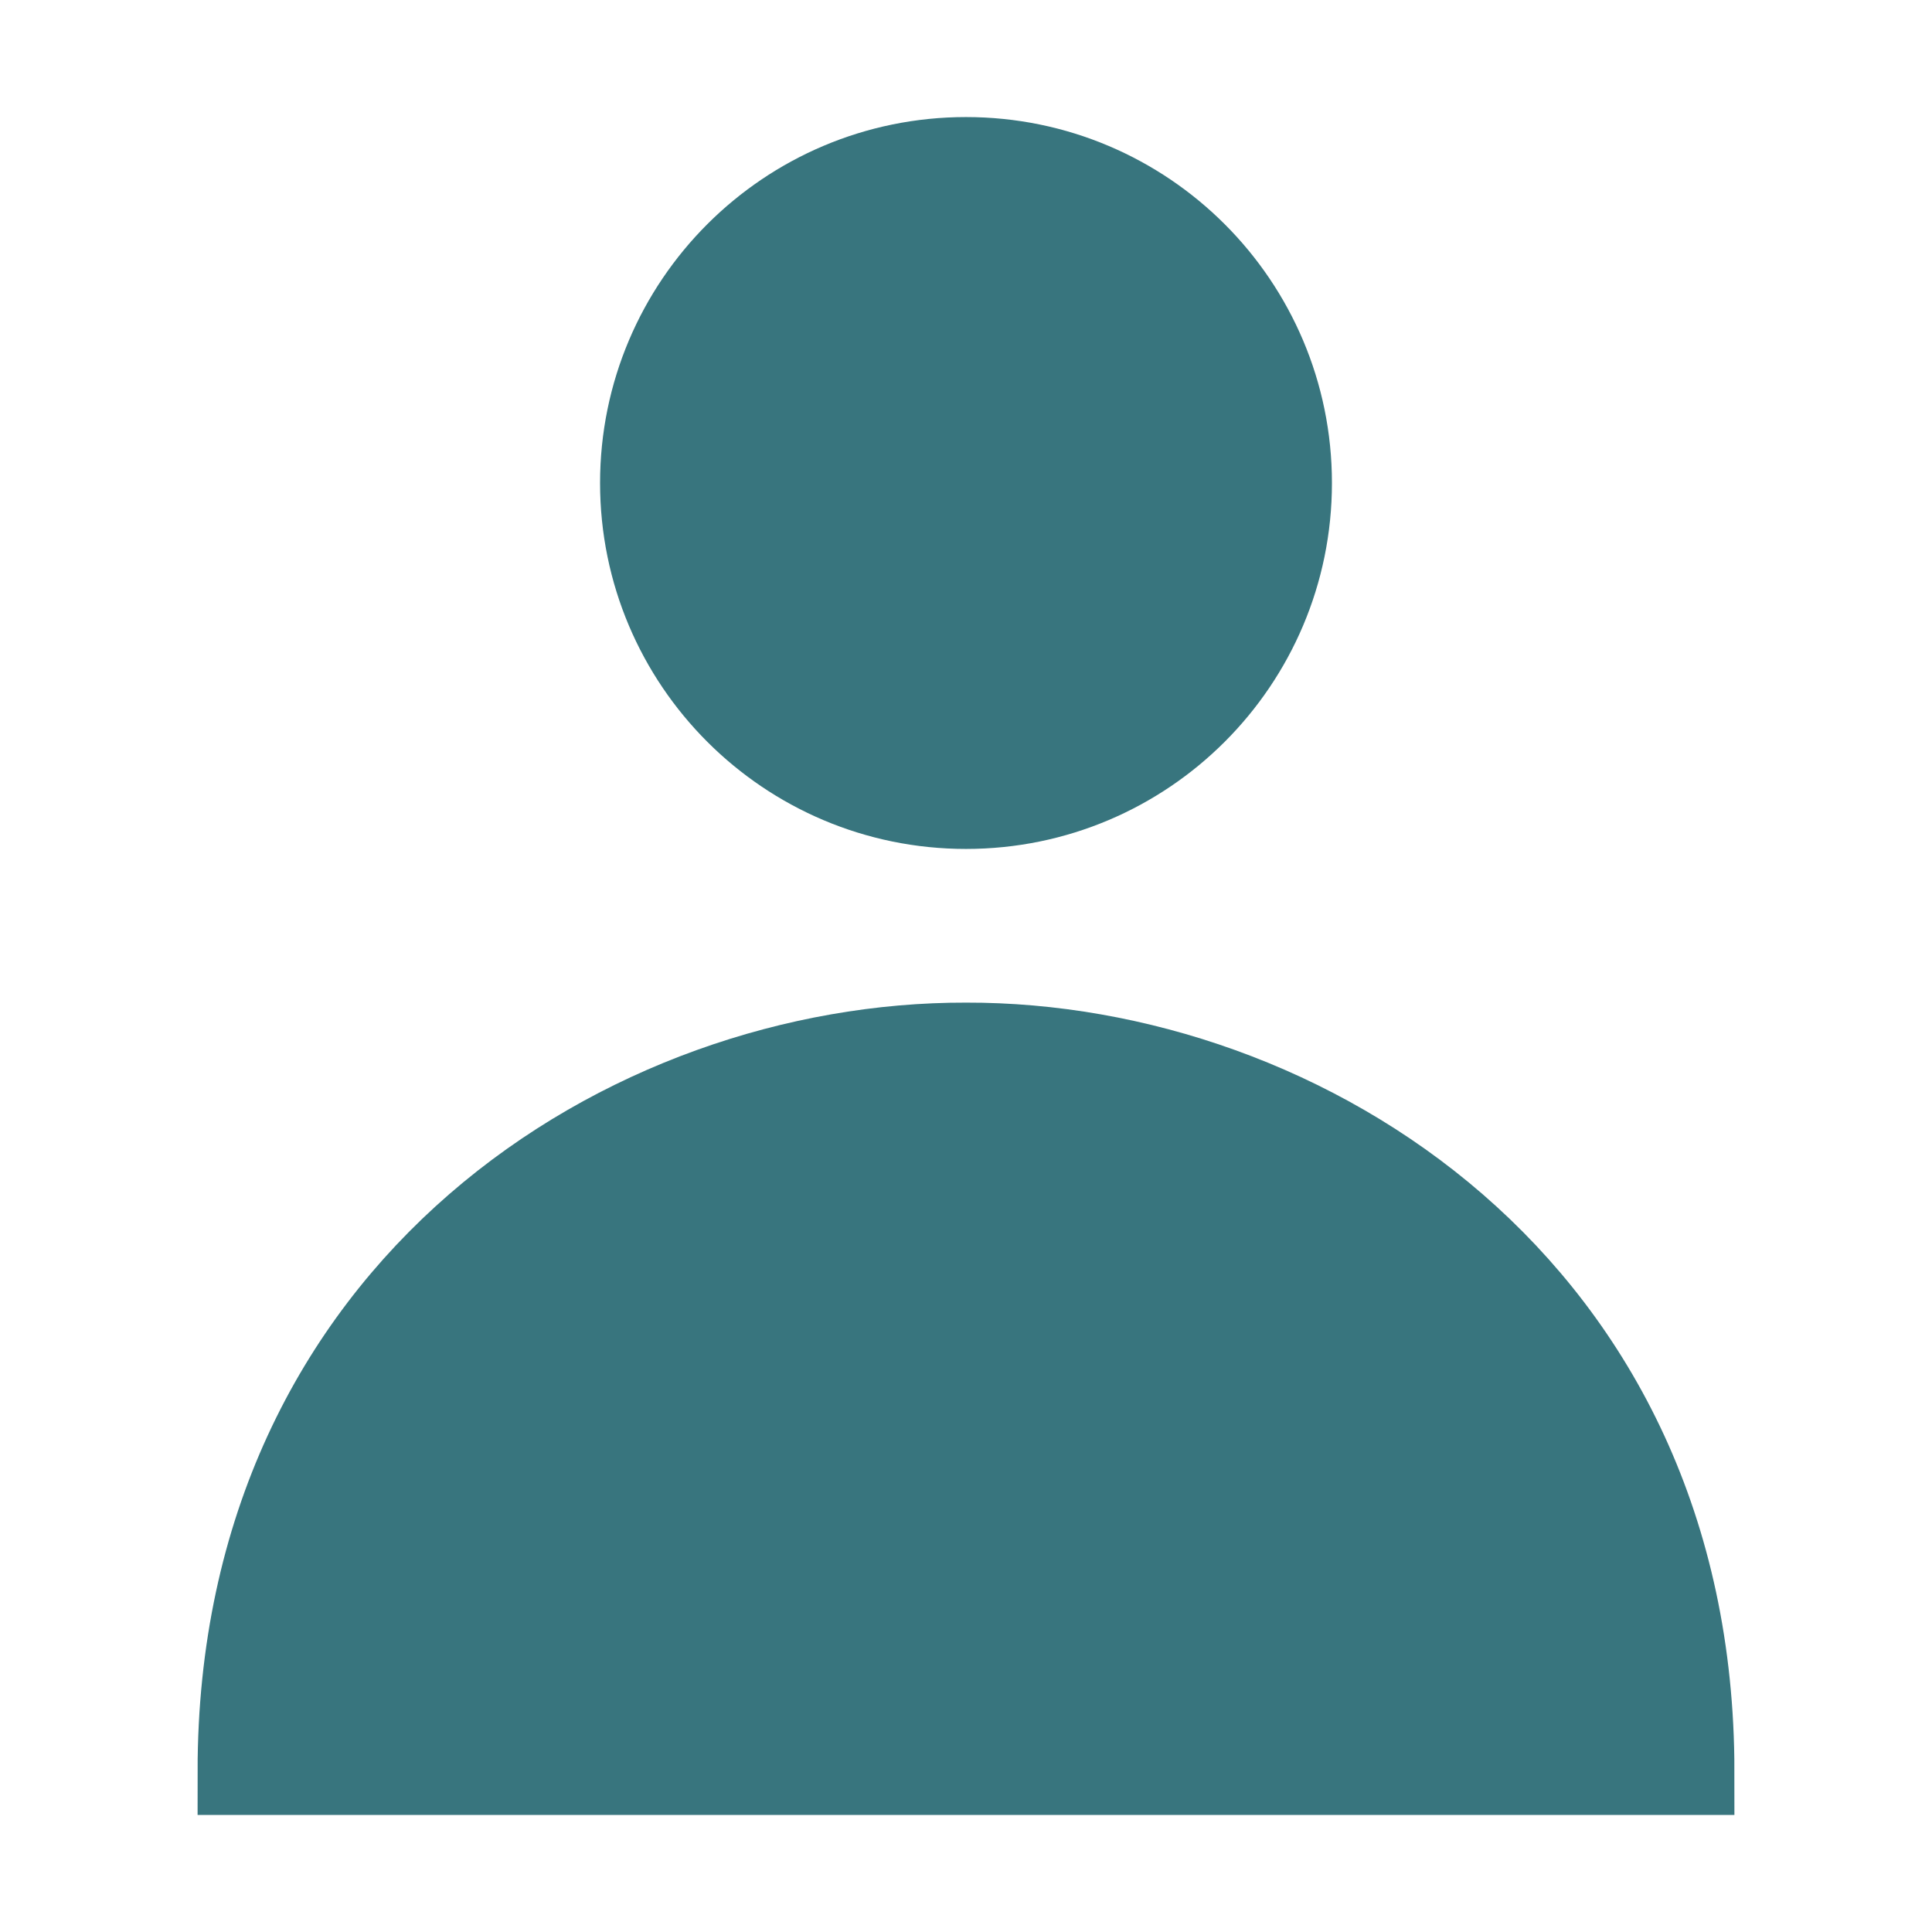
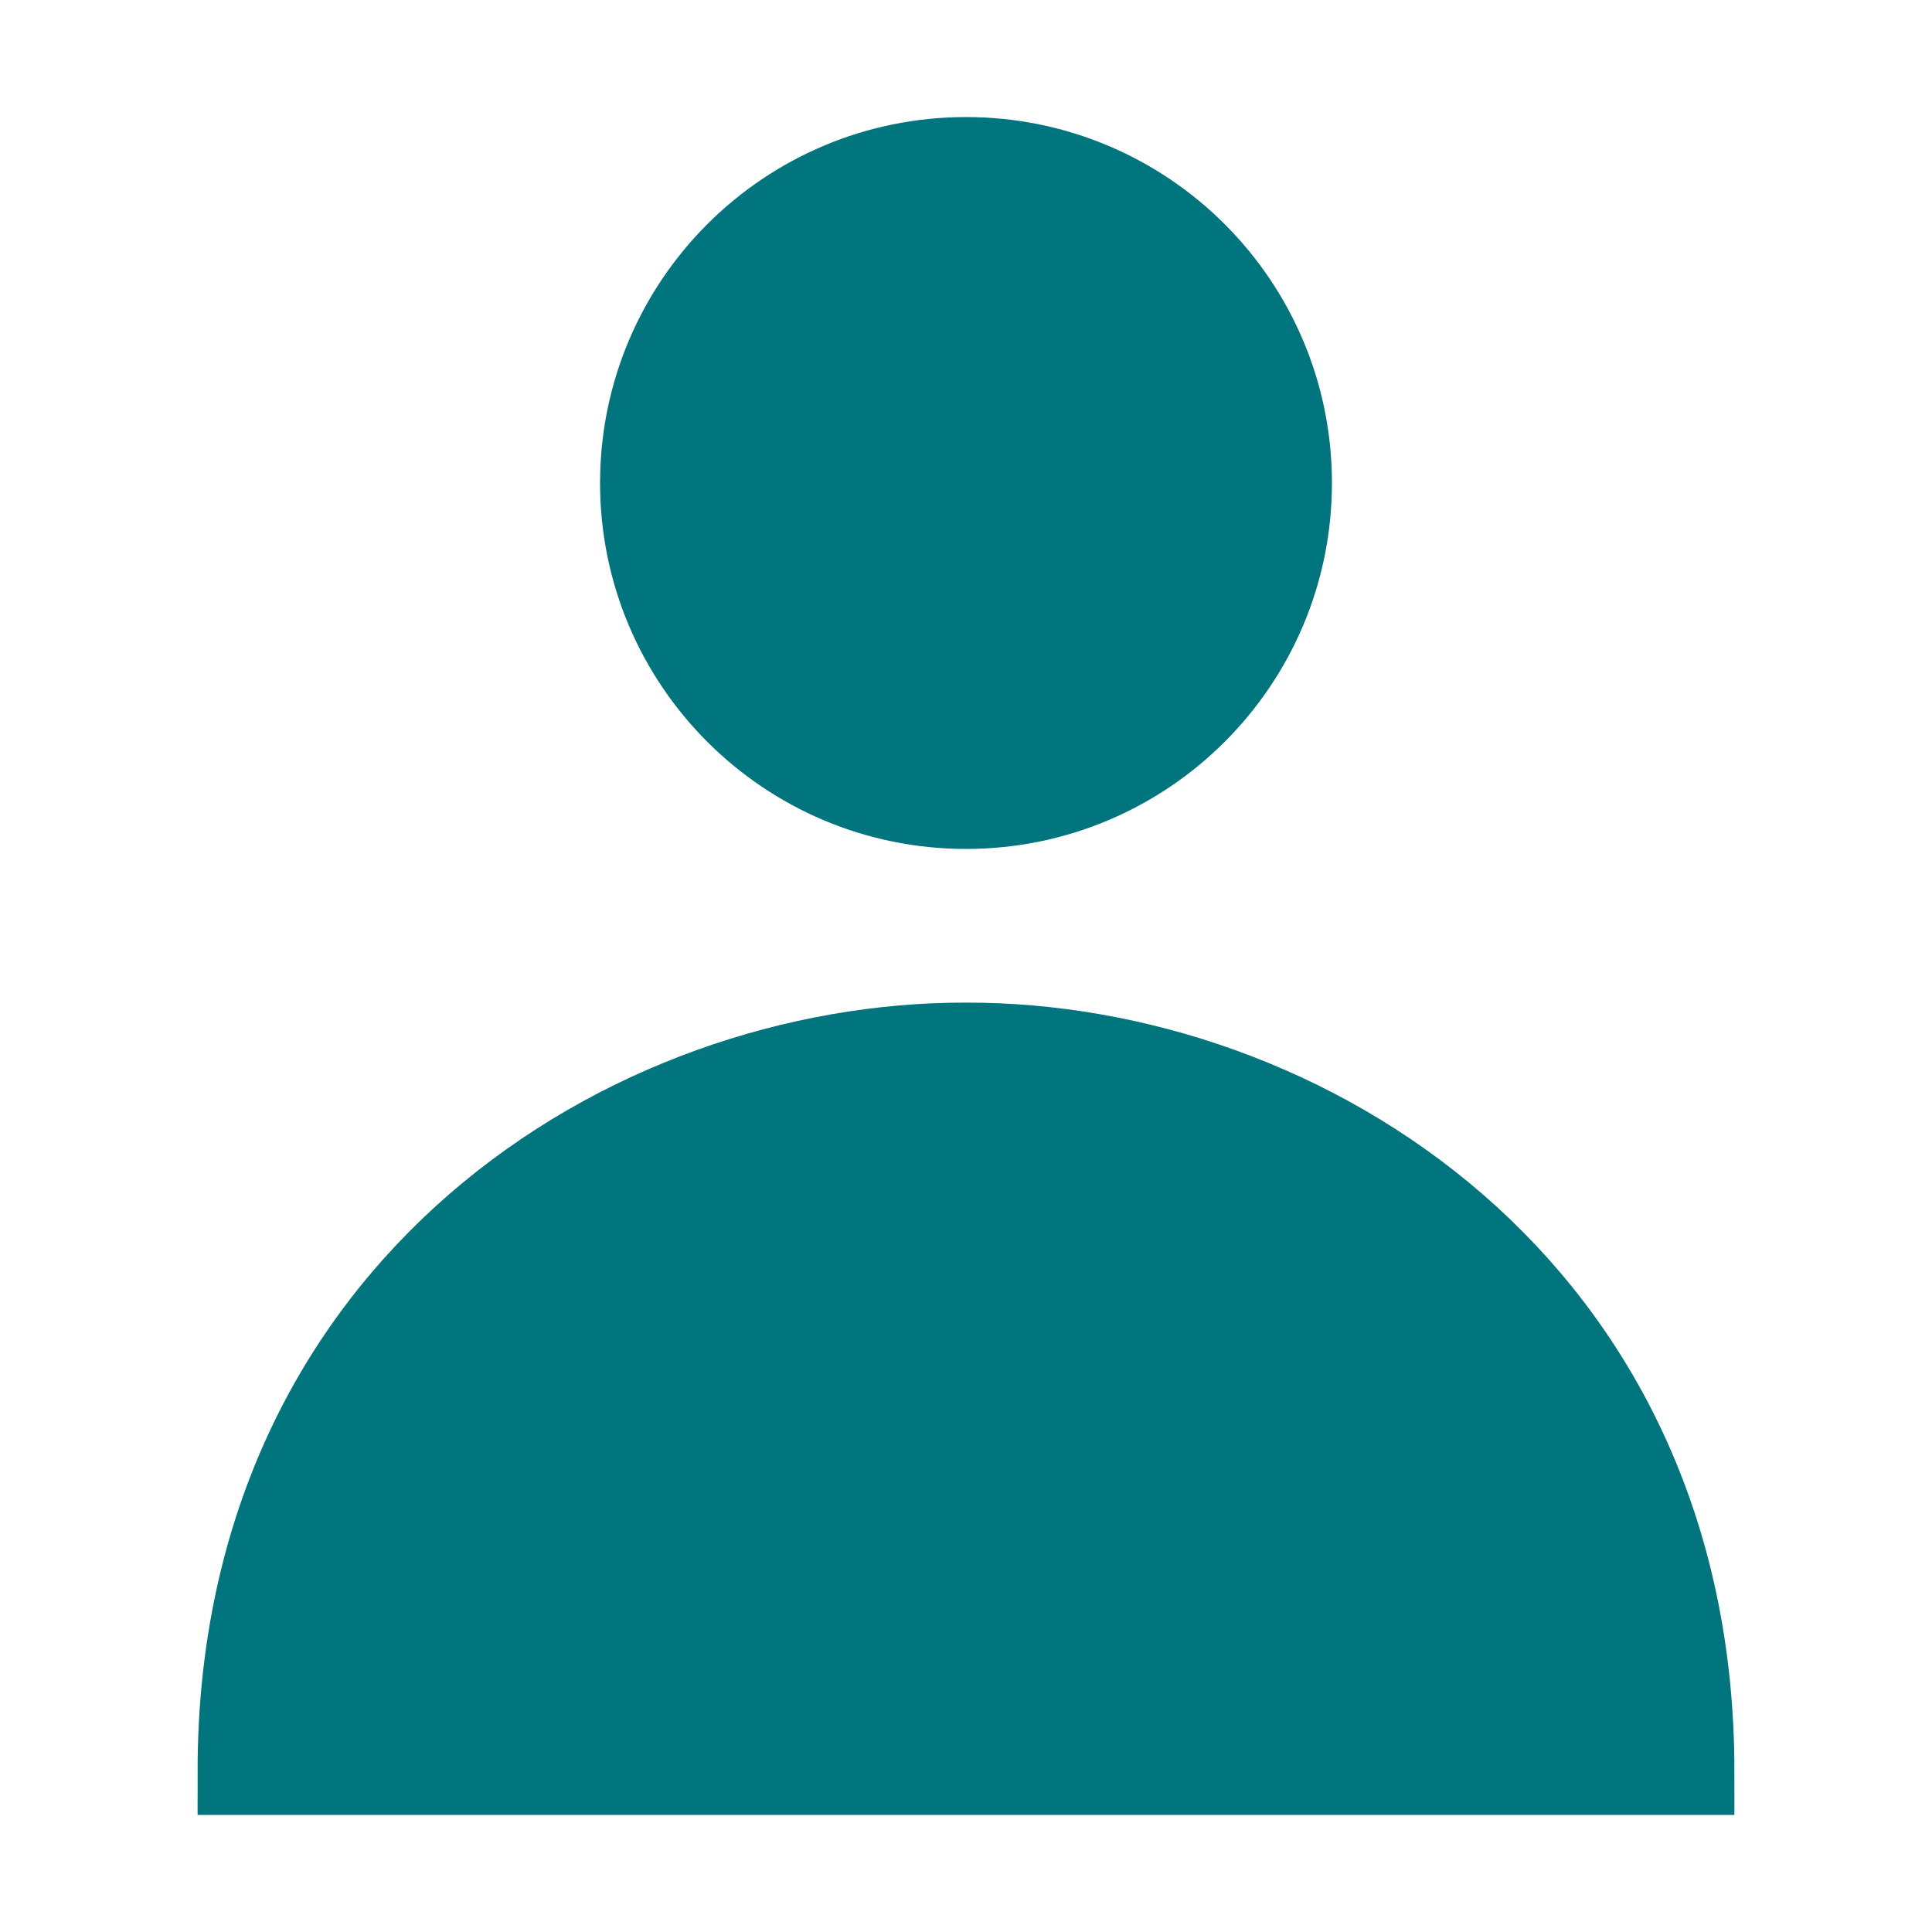
<svg xmlns="http://www.w3.org/2000/svg" width="22" height="22" viewBox="0 0 22 22" fill="none">
-   <circle cx="11" cy="5.5" r="3.667" fill="#38757E" stroke="#38757E" />
-   <path d="M11 11.917C7.181 11.908 2.75 14.667 2.75 20.167H19.25C19.25 14.667 14.814 11.908 11 11.917Z" fill="#38757E" stroke="#38757E" stroke-linecap="square" />
+   <circle cx="11" cy="5.5" r="3.667" fill="#00757E" stroke="#00757E" />
+   <path d="M11 11.917C7.181 11.908 2.75 14.667 2.75 20.167H19.25C19.25 14.667 14.814 11.908 11 11.917Z" fill="#00757E" stroke="#00757E" stroke-linecap="square" />
</svg>
